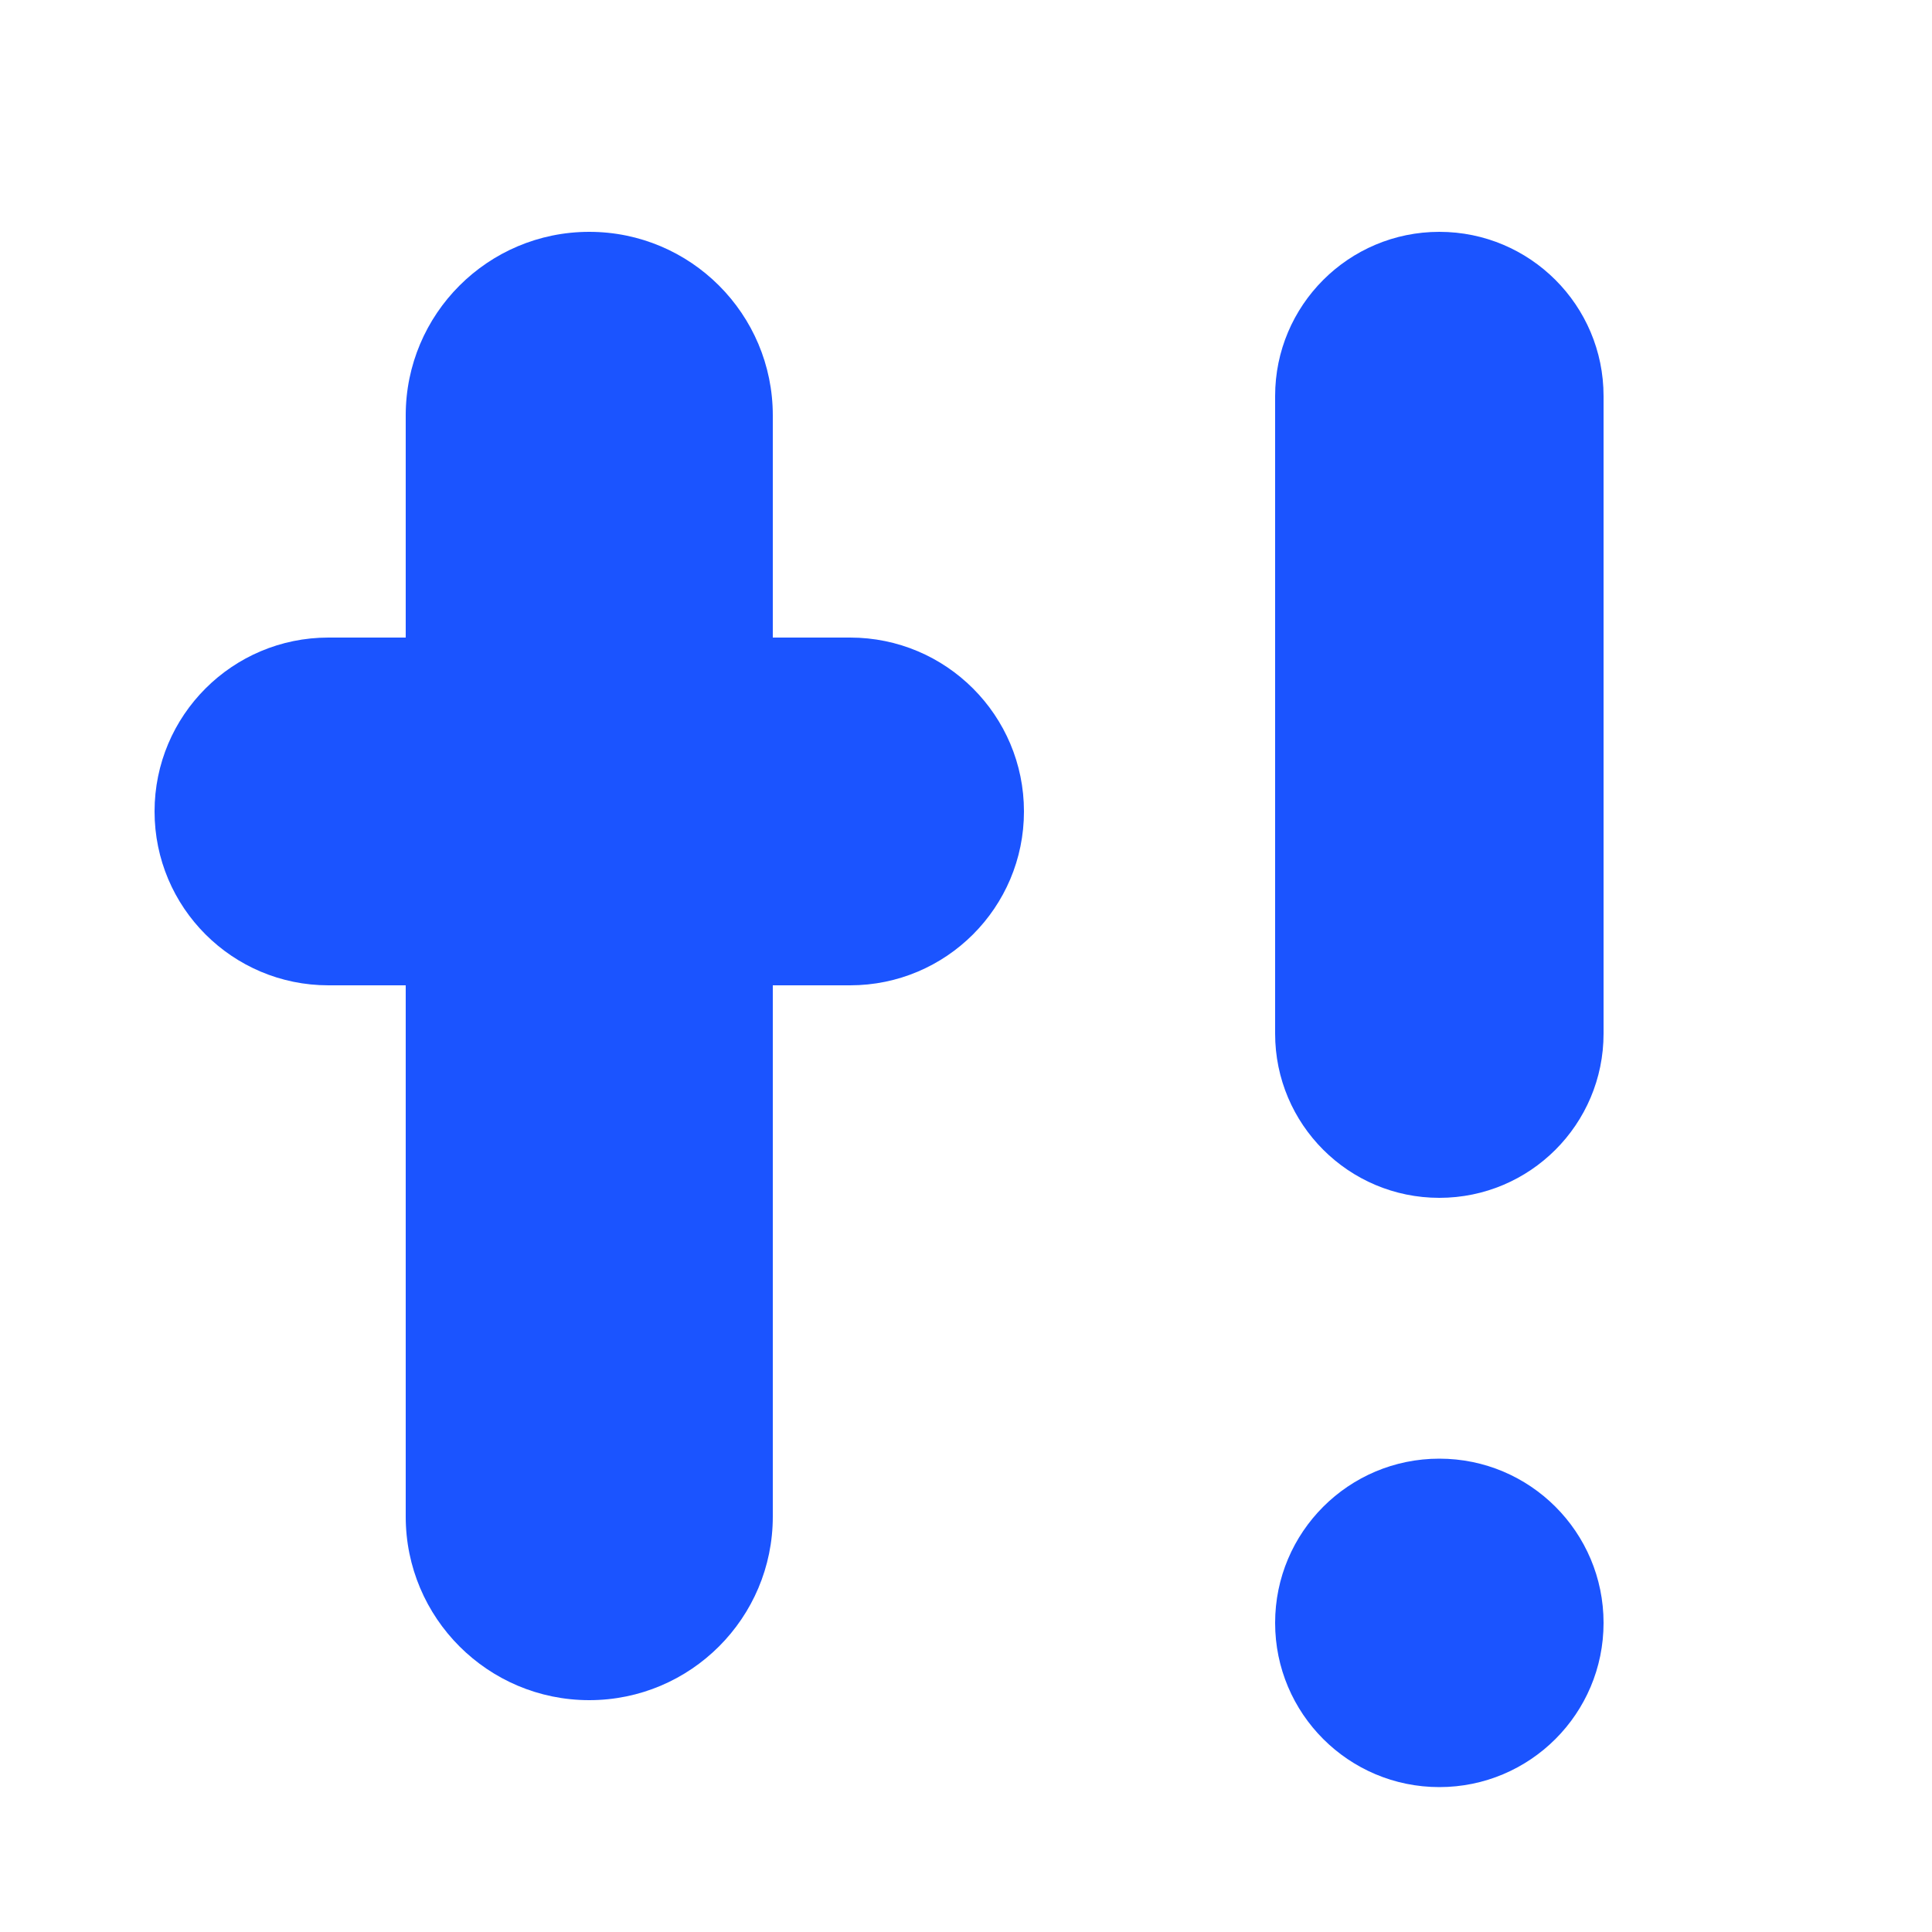
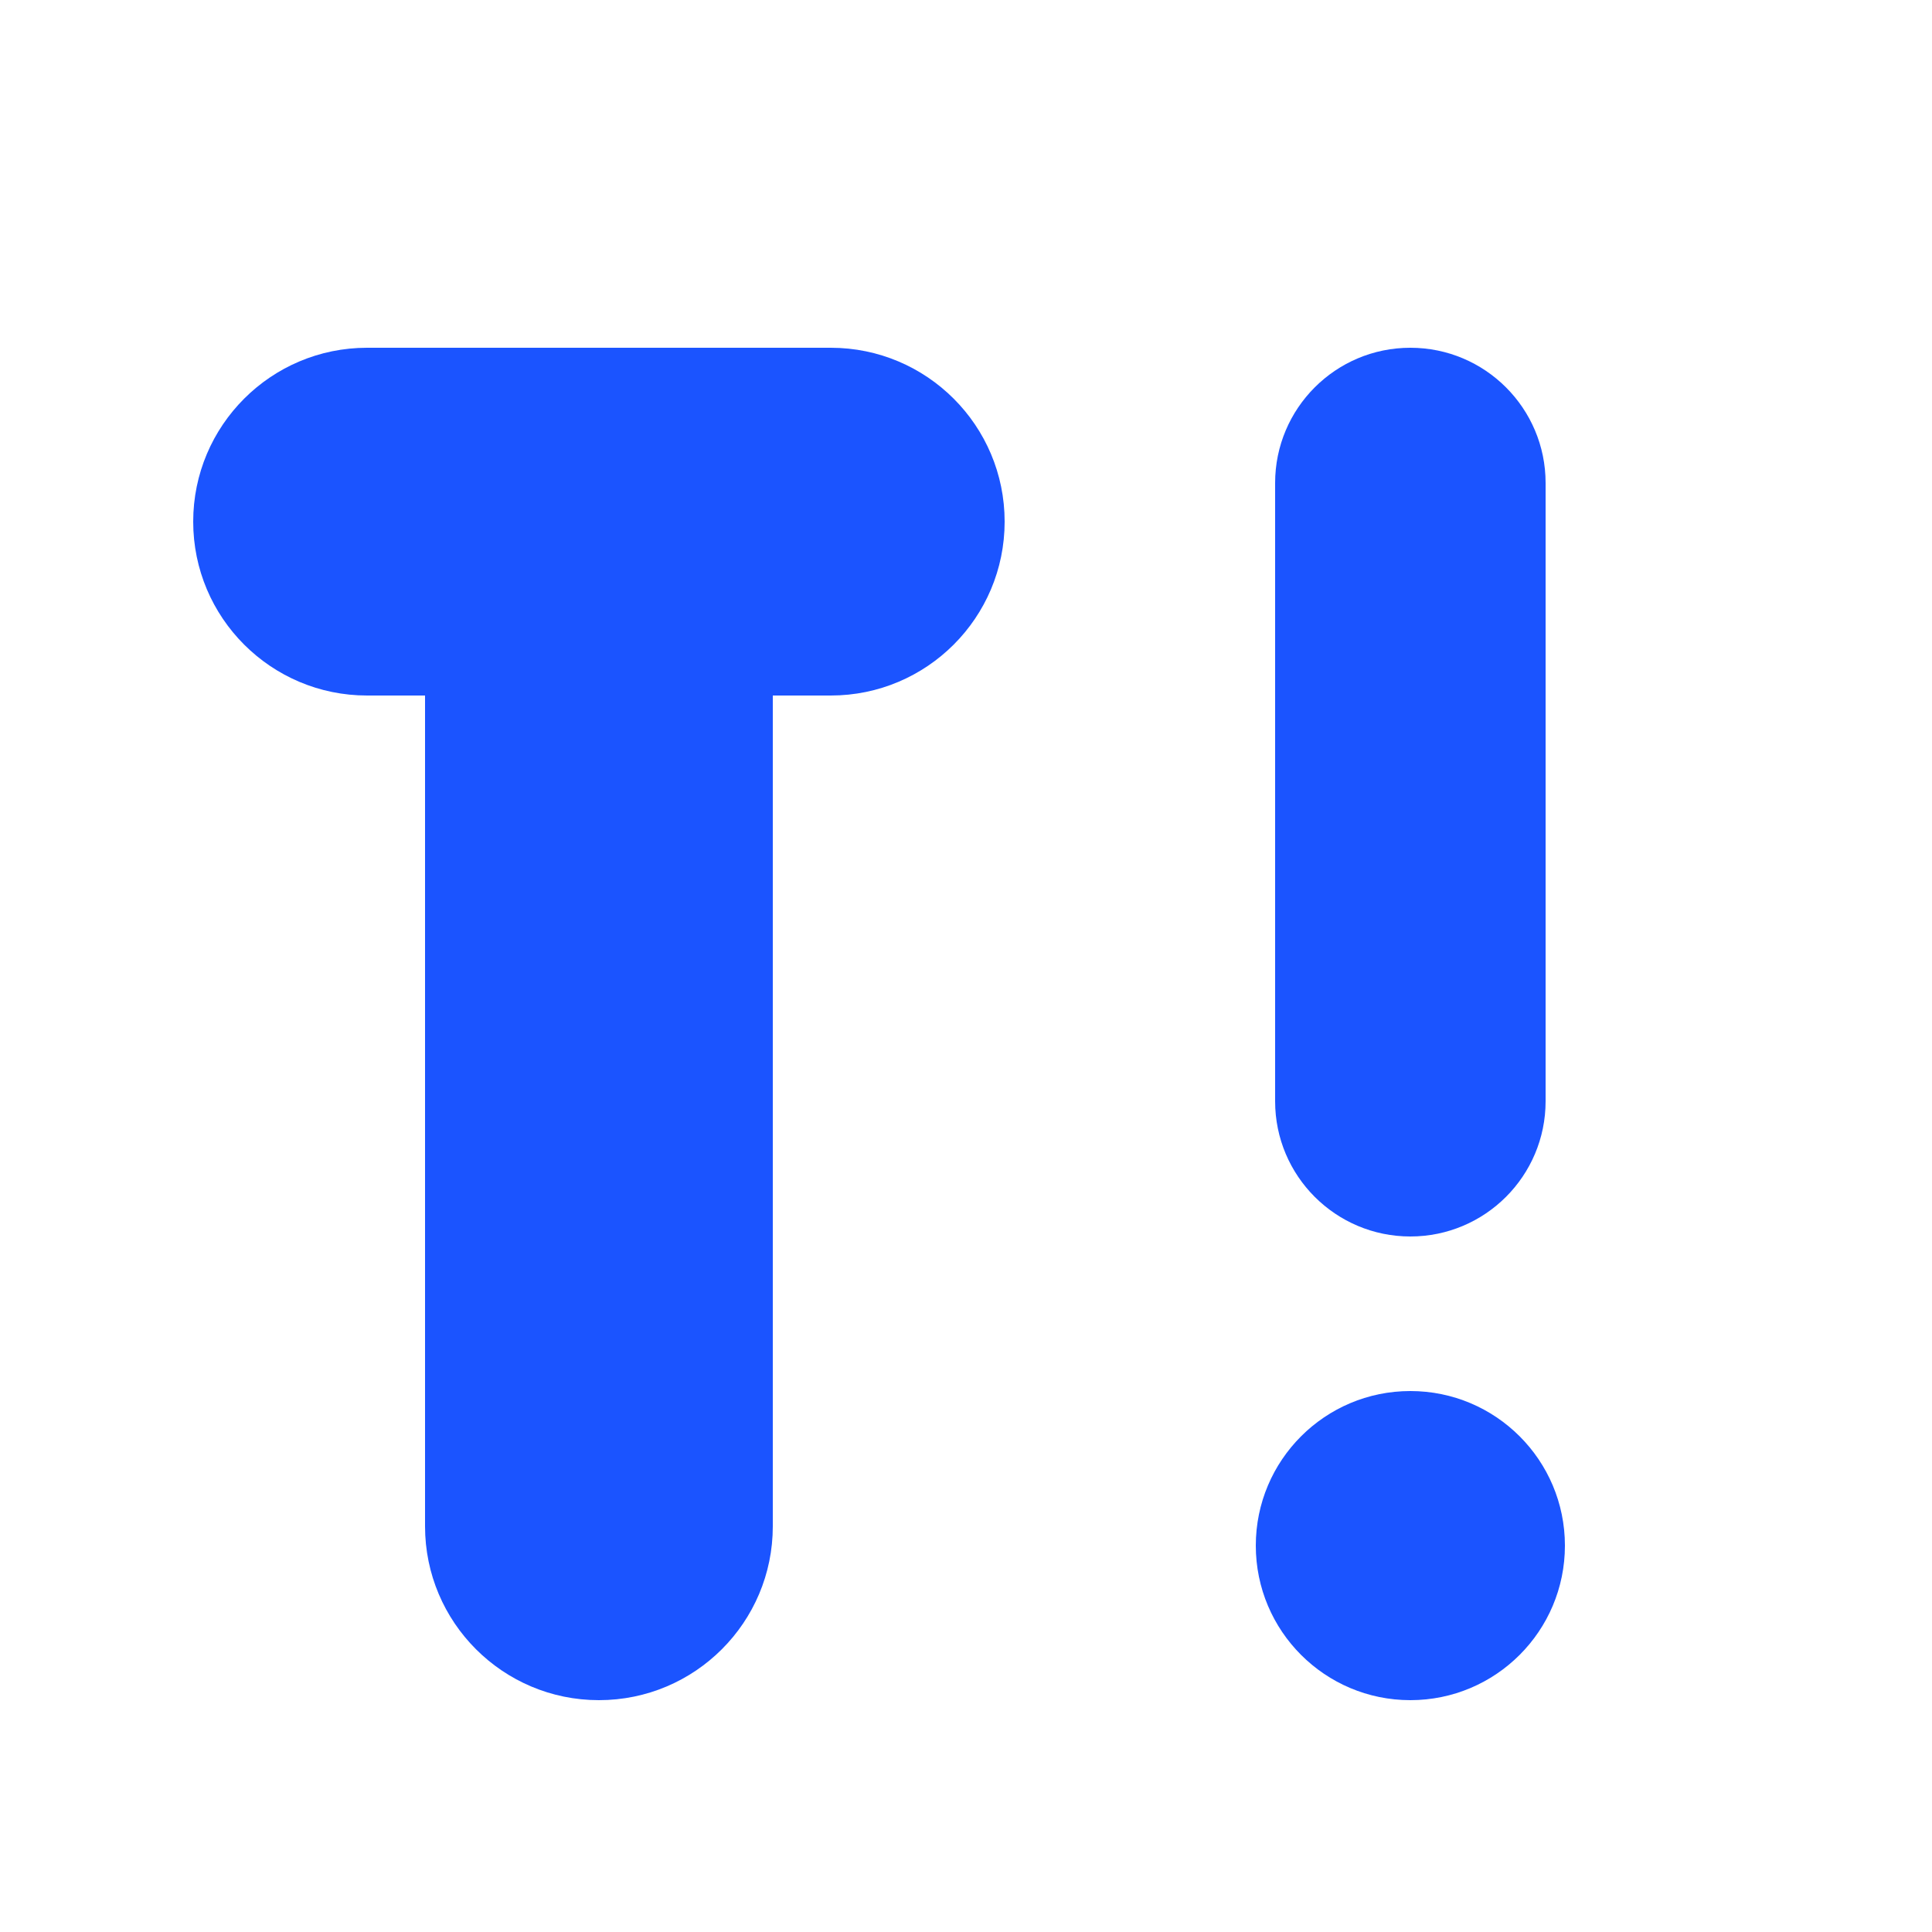
<svg xmlns="http://www.w3.org/2000/svg" viewBox="0 0 100 100">
-   <rect x="21" y="12" width="19" height="76" rx="9.5" fill="#1B54FF" />
-   <rect x="8" y="33" width="45" height="18" rx="9" fill="#1B54FF" />
-   <rect x="66" y="12" width="17" height="50" rx="8.5" fill="#1B54FF" />
-   <circle cx="74.5" cy="84" r="8.5" fill="#1B54FF" />
+   <rect x="22" y="18" width="18" height="70" rx="9" fill="#1B54FF" />
+   <rect x="10" y="18" width="42" height="18" rx="9" fill="#1B54FF" />
+   <rect x="66" y="18" width="14" height="46" rx="7" fill="#1B54FF" />
+   <circle cx="73" cy="80" r="8" fill="#1B54FF" />
</svg>
